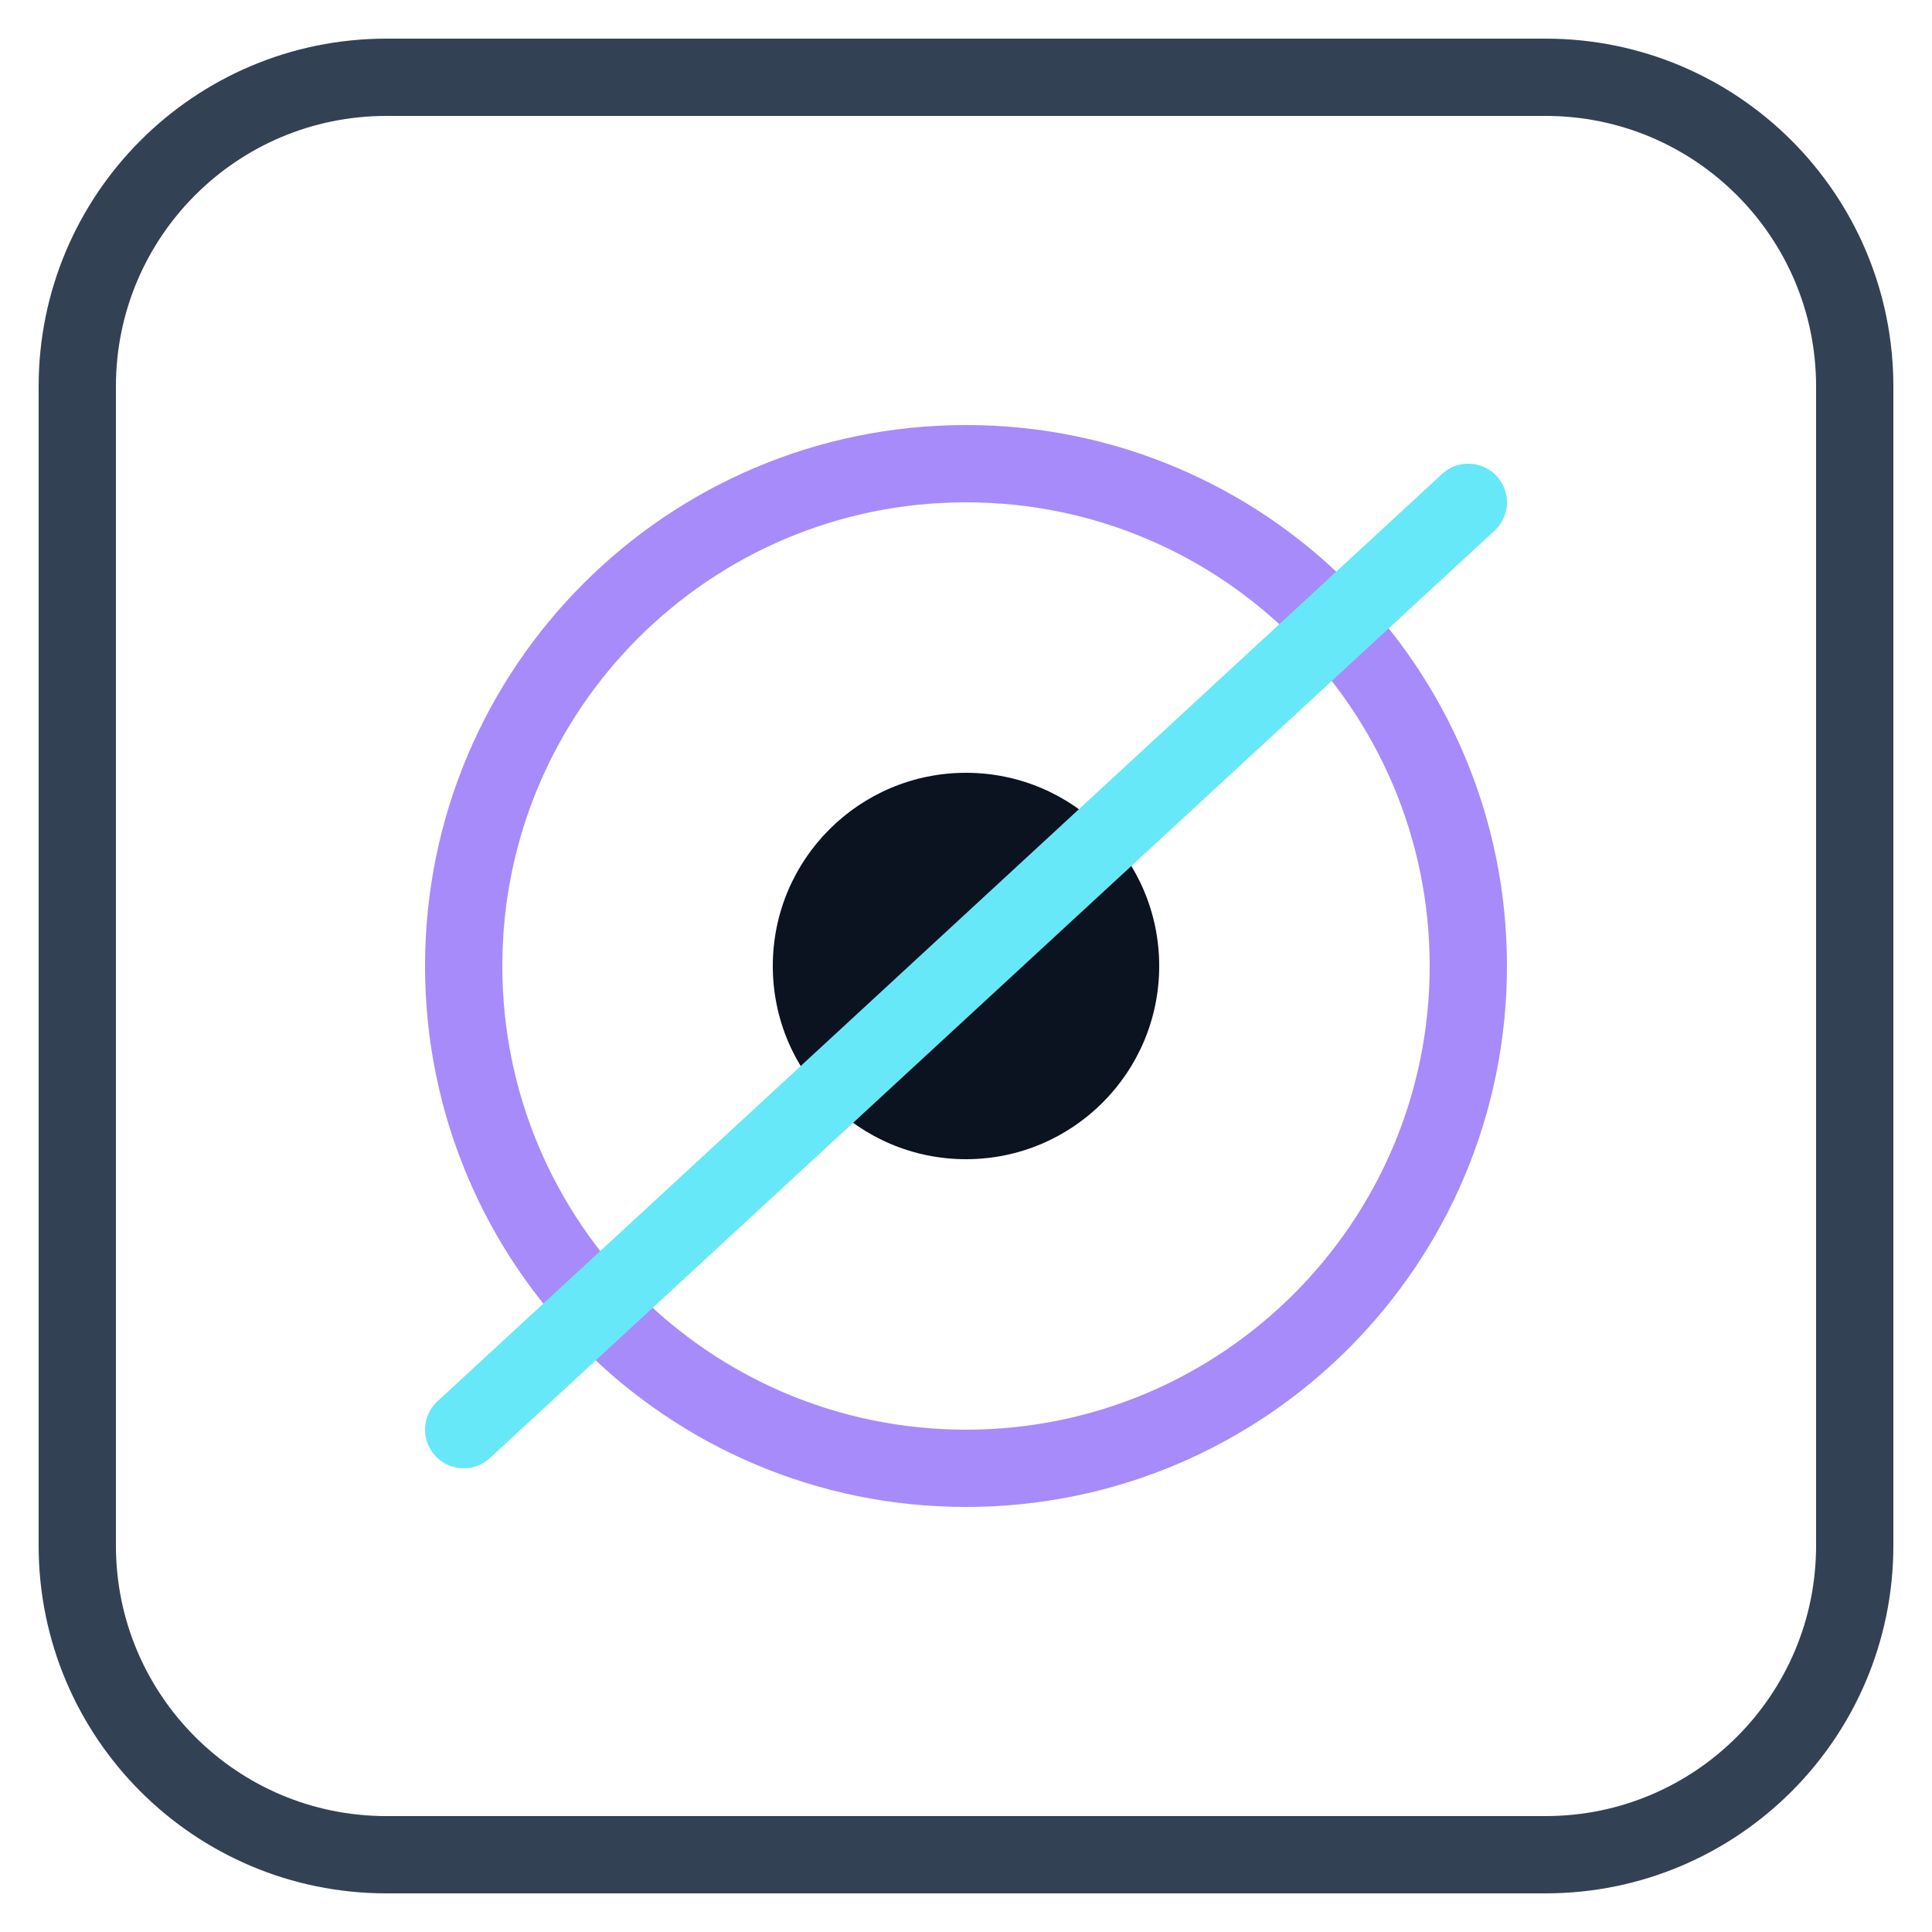
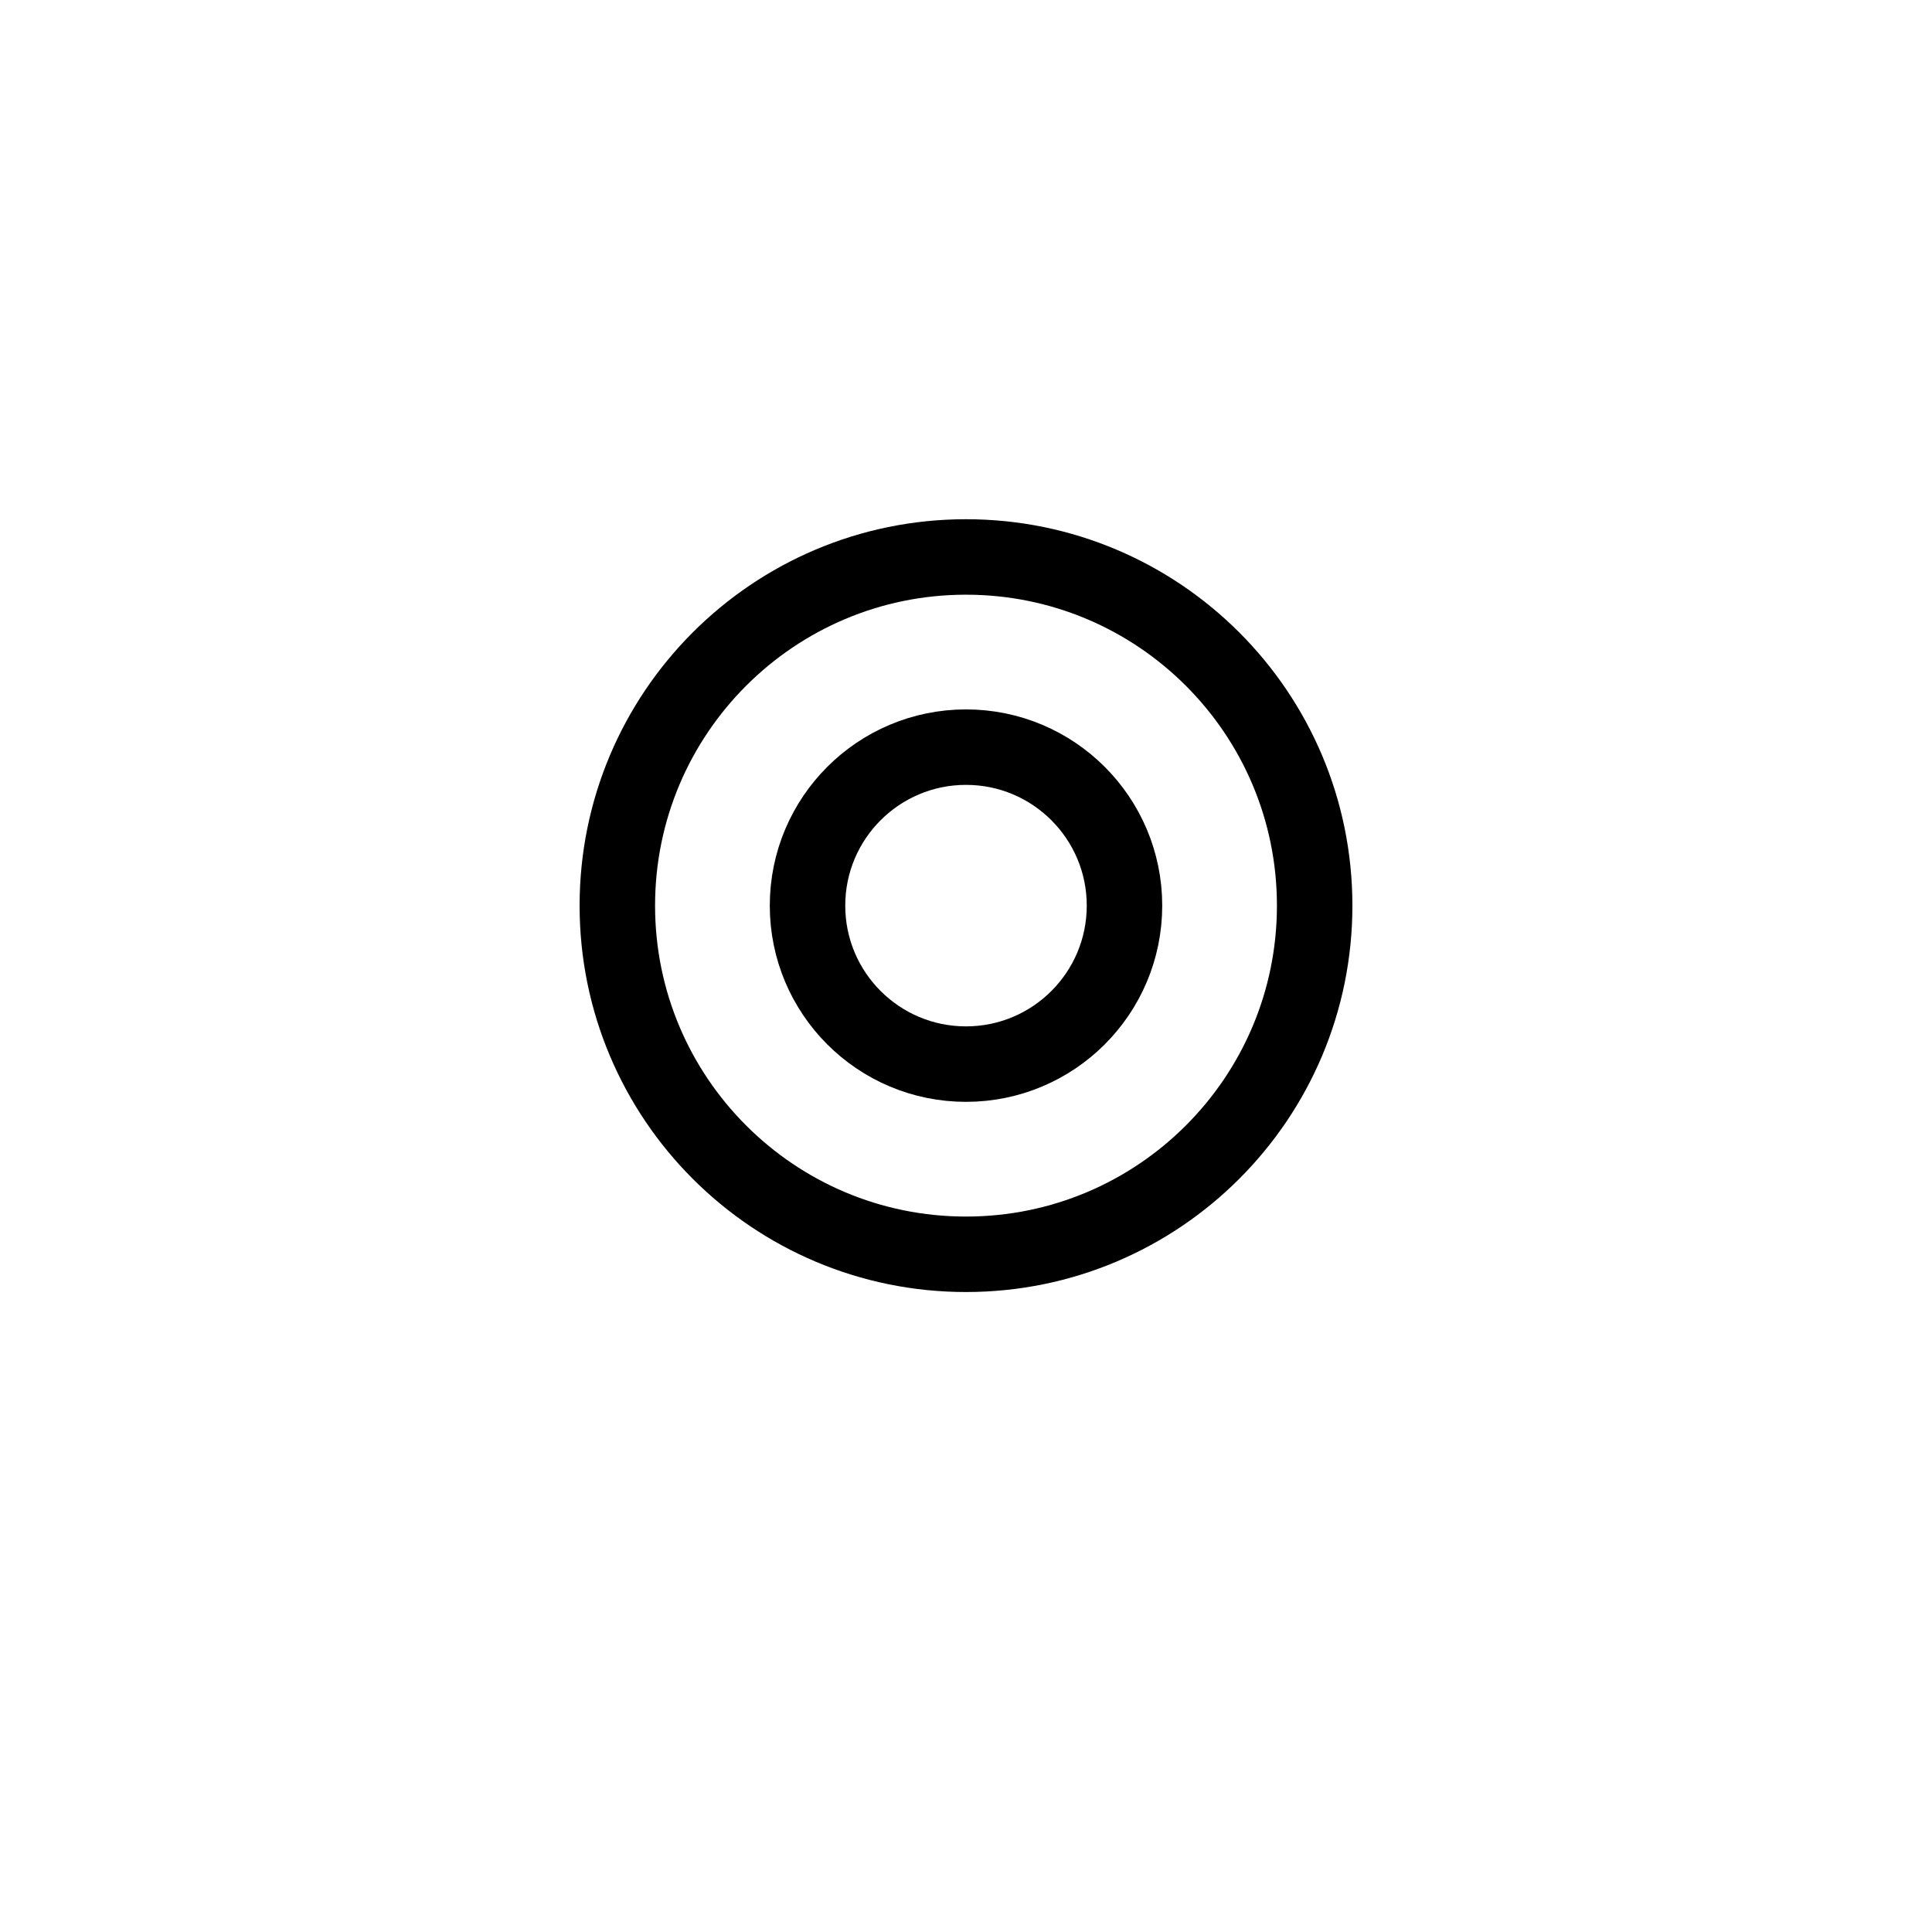
- <svg xmlns="http://www.w3.org/2000/svg" viewBox="0 0 100 100">
-   <rect x="4" y="4" width="92" height="92" rx="16" fill="none" stroke="#334155" stroke-width="4" />
-   <circle cx="50" cy="50" r="26" fill="none" stroke="#a78bfa" stroke-width="4" />
-   <circle cx="50" cy="50" r="10" fill="#0b1220" />
-   <path d="M24 74 L76 26" stroke="#67e8f9" stroke-width="4" stroke-linecap="round" />
+ <svg xmlns="http://www.w3.org/2000/svg" width="256" height="256" viewBox="0 0 256 256" role="img" aria-label="AstraGlyph logogram: void">
+   <g stroke="black" stroke-width="10" stroke-linecap="round" stroke-linejoin="round" fill="none">
+     <circle cx="128.00" cy="120.00" r="46.20" />
+     <circle cx="128.00" cy="120.00" r="21.00" />
+   </g>
</svg>
